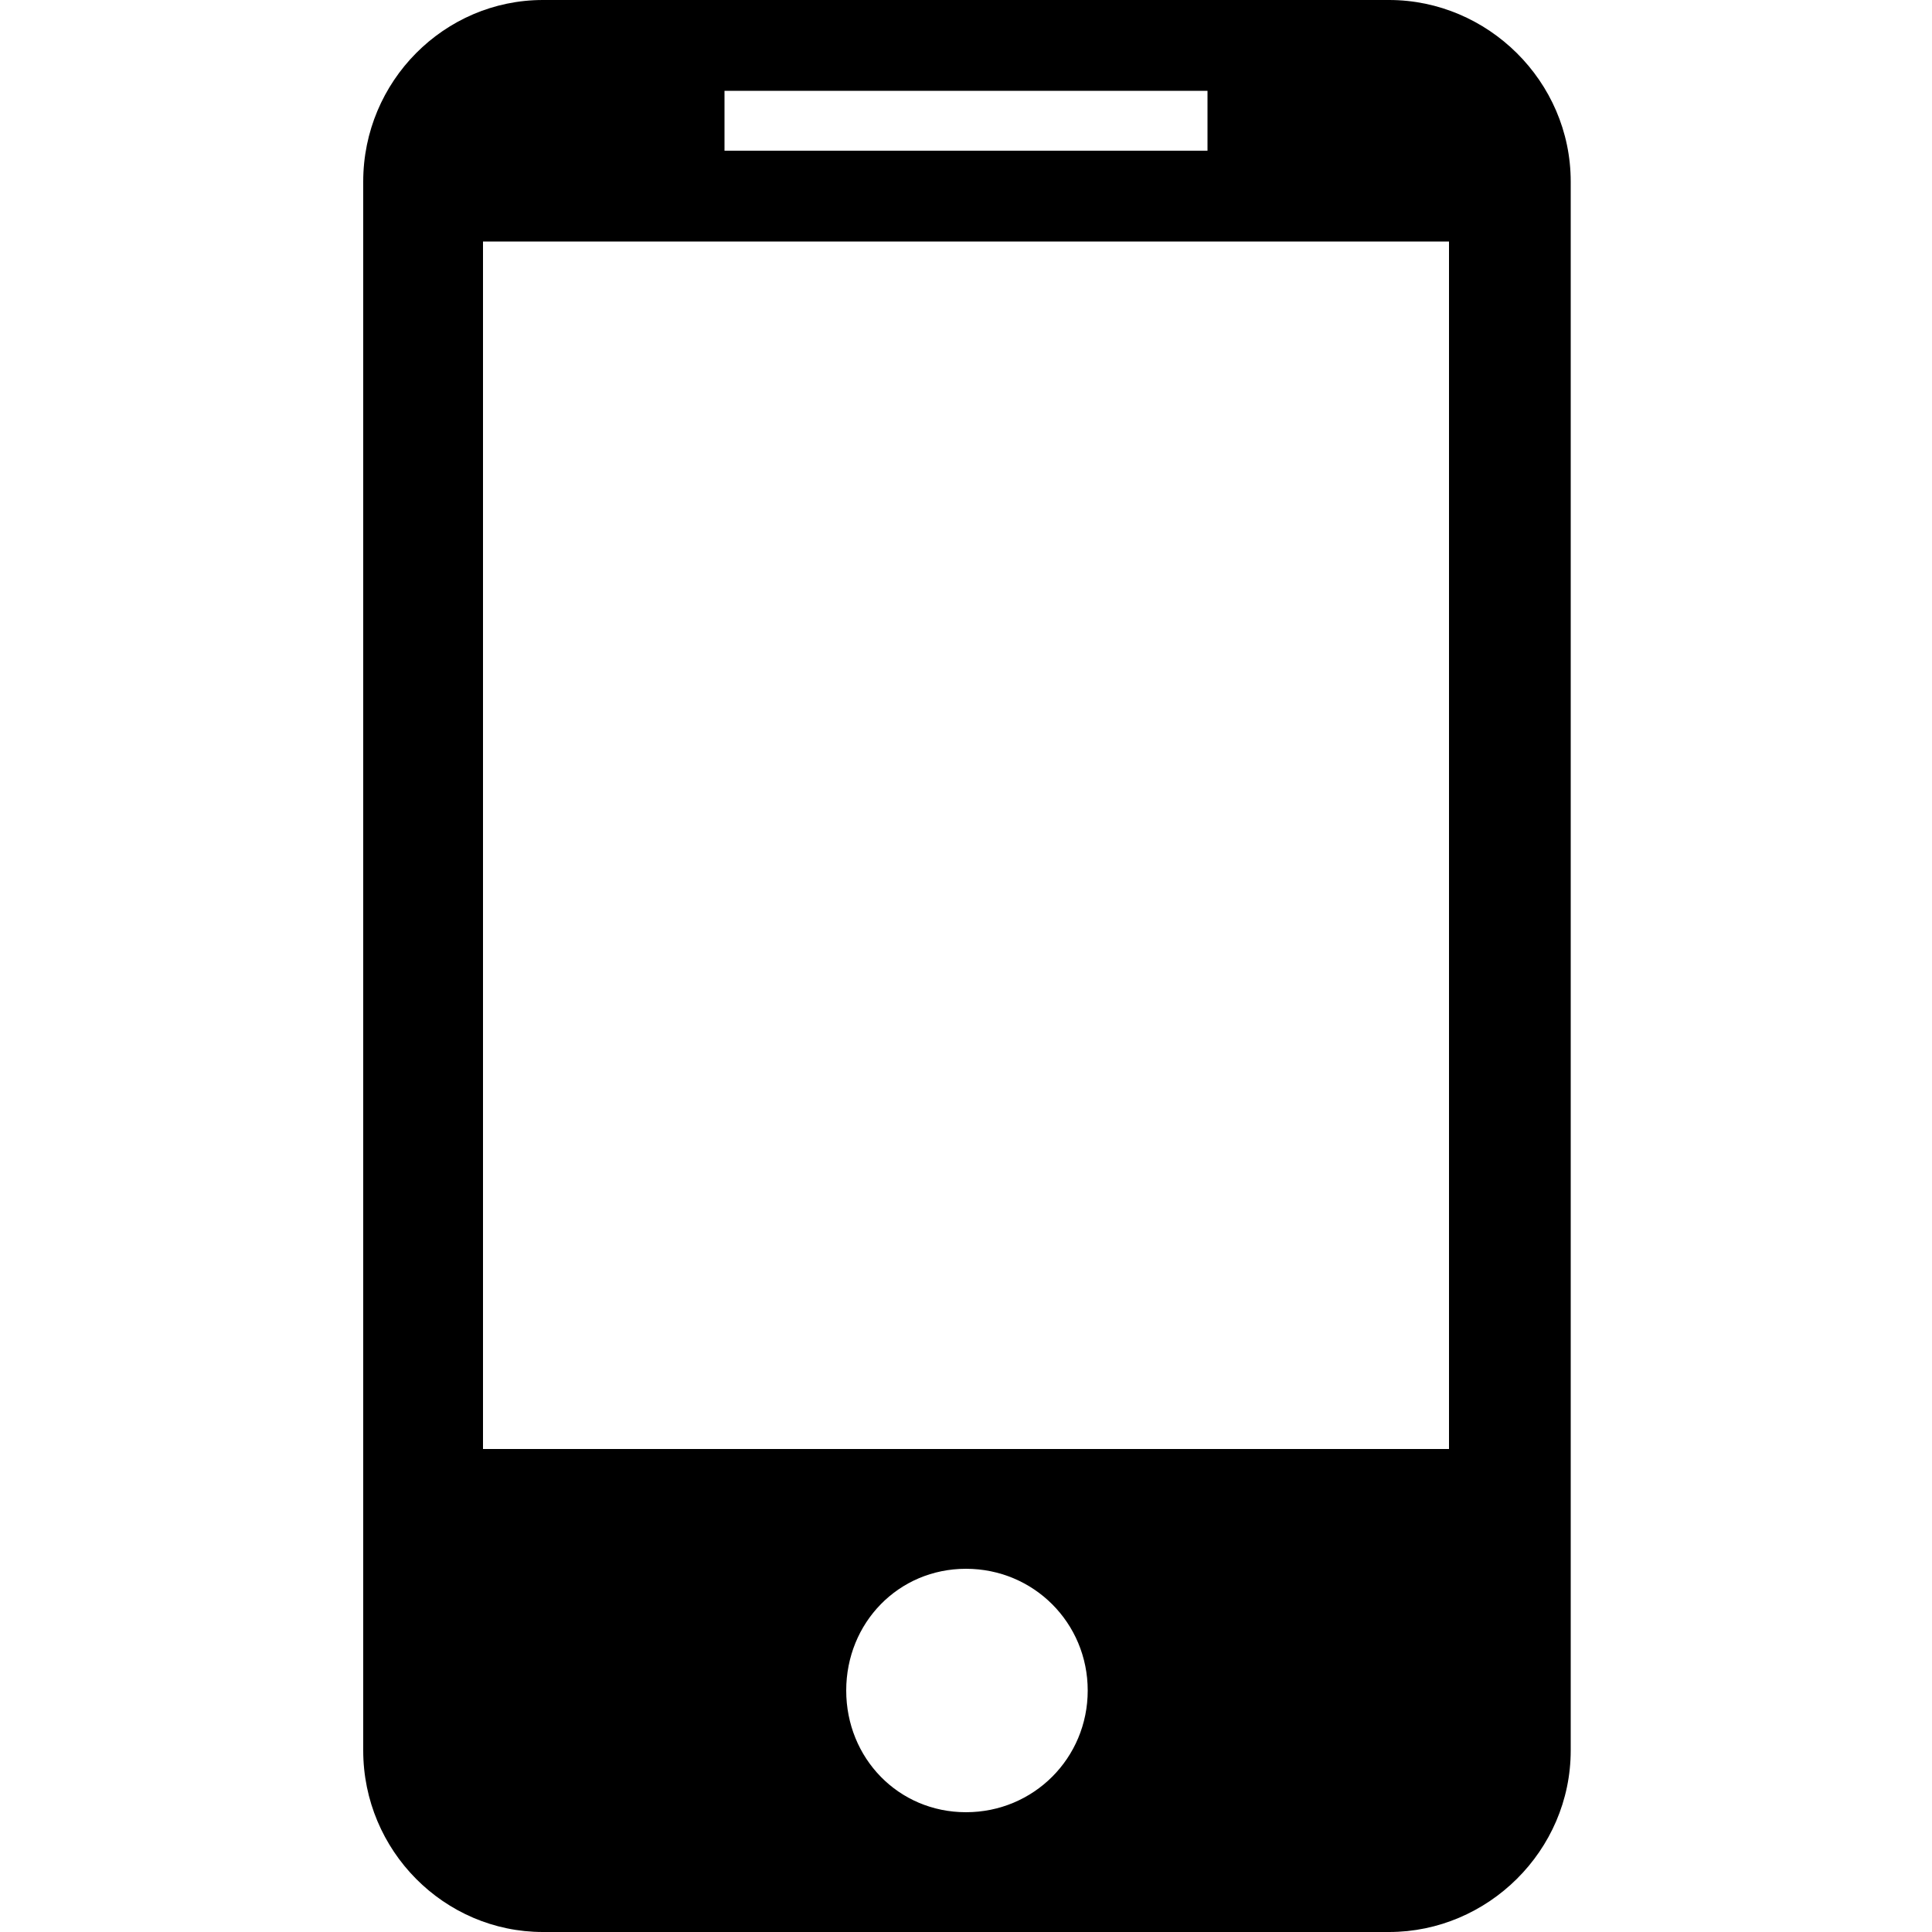
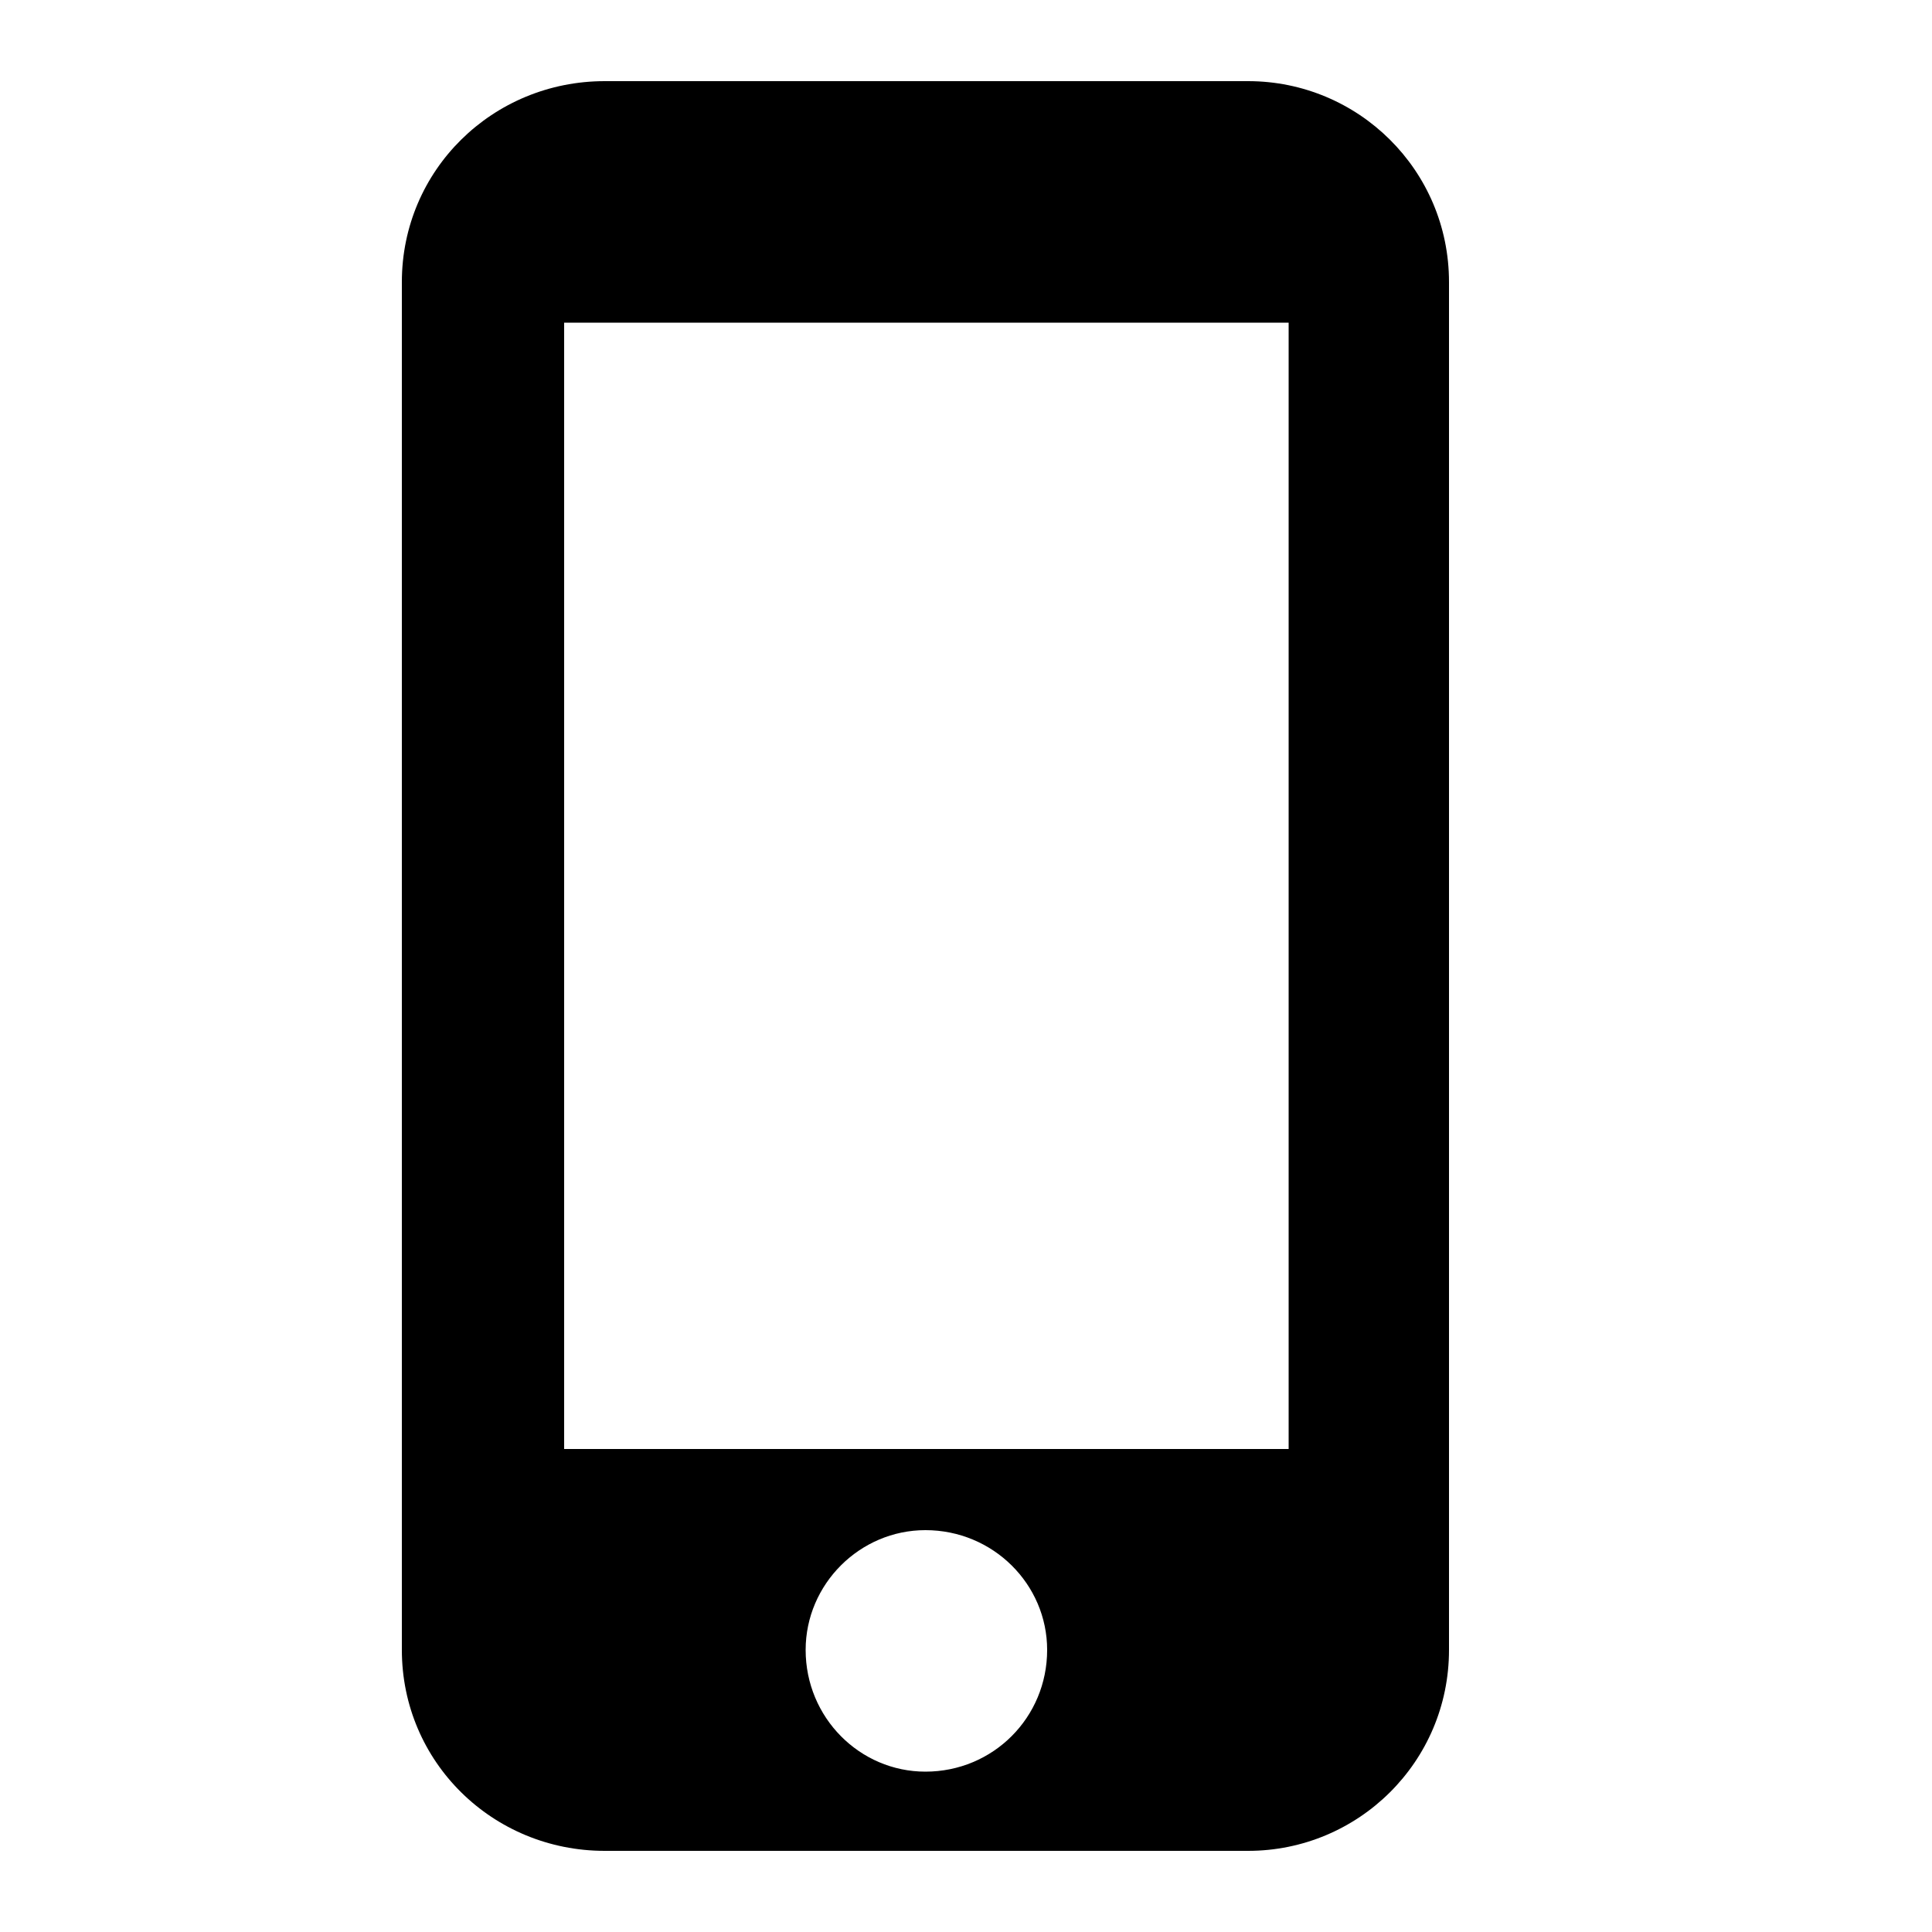
<svg xmlns="http://www.w3.org/2000/svg" viewBox="0 0 1000 1000">
-   <path d="M719 0H281c-51 0-93 42-93 94v812c0 52 42 94 93 94h438c51 0 94-42 94-94V94c0-52-43-94-94-94zM375 47h250v31H375V47zm125 891c-35 0-62-28-62-63s27-63 62-63 63 28 63 63-28 63-63 63zm250-188H250V125h500v625z" />
+   <path d="M667 750H292V167h375M479 917c-34 0-62-28-62-63 0-34 28-62 62-62 35 0 63 28 63 62 0 35-28 63-63 63M646 42H313c-58 0-105 46-105 104v708c0 58 47 104 105 104h333c57 0 104-46 104-104V146c0-58-47-104-104-104z" />
</svg>
